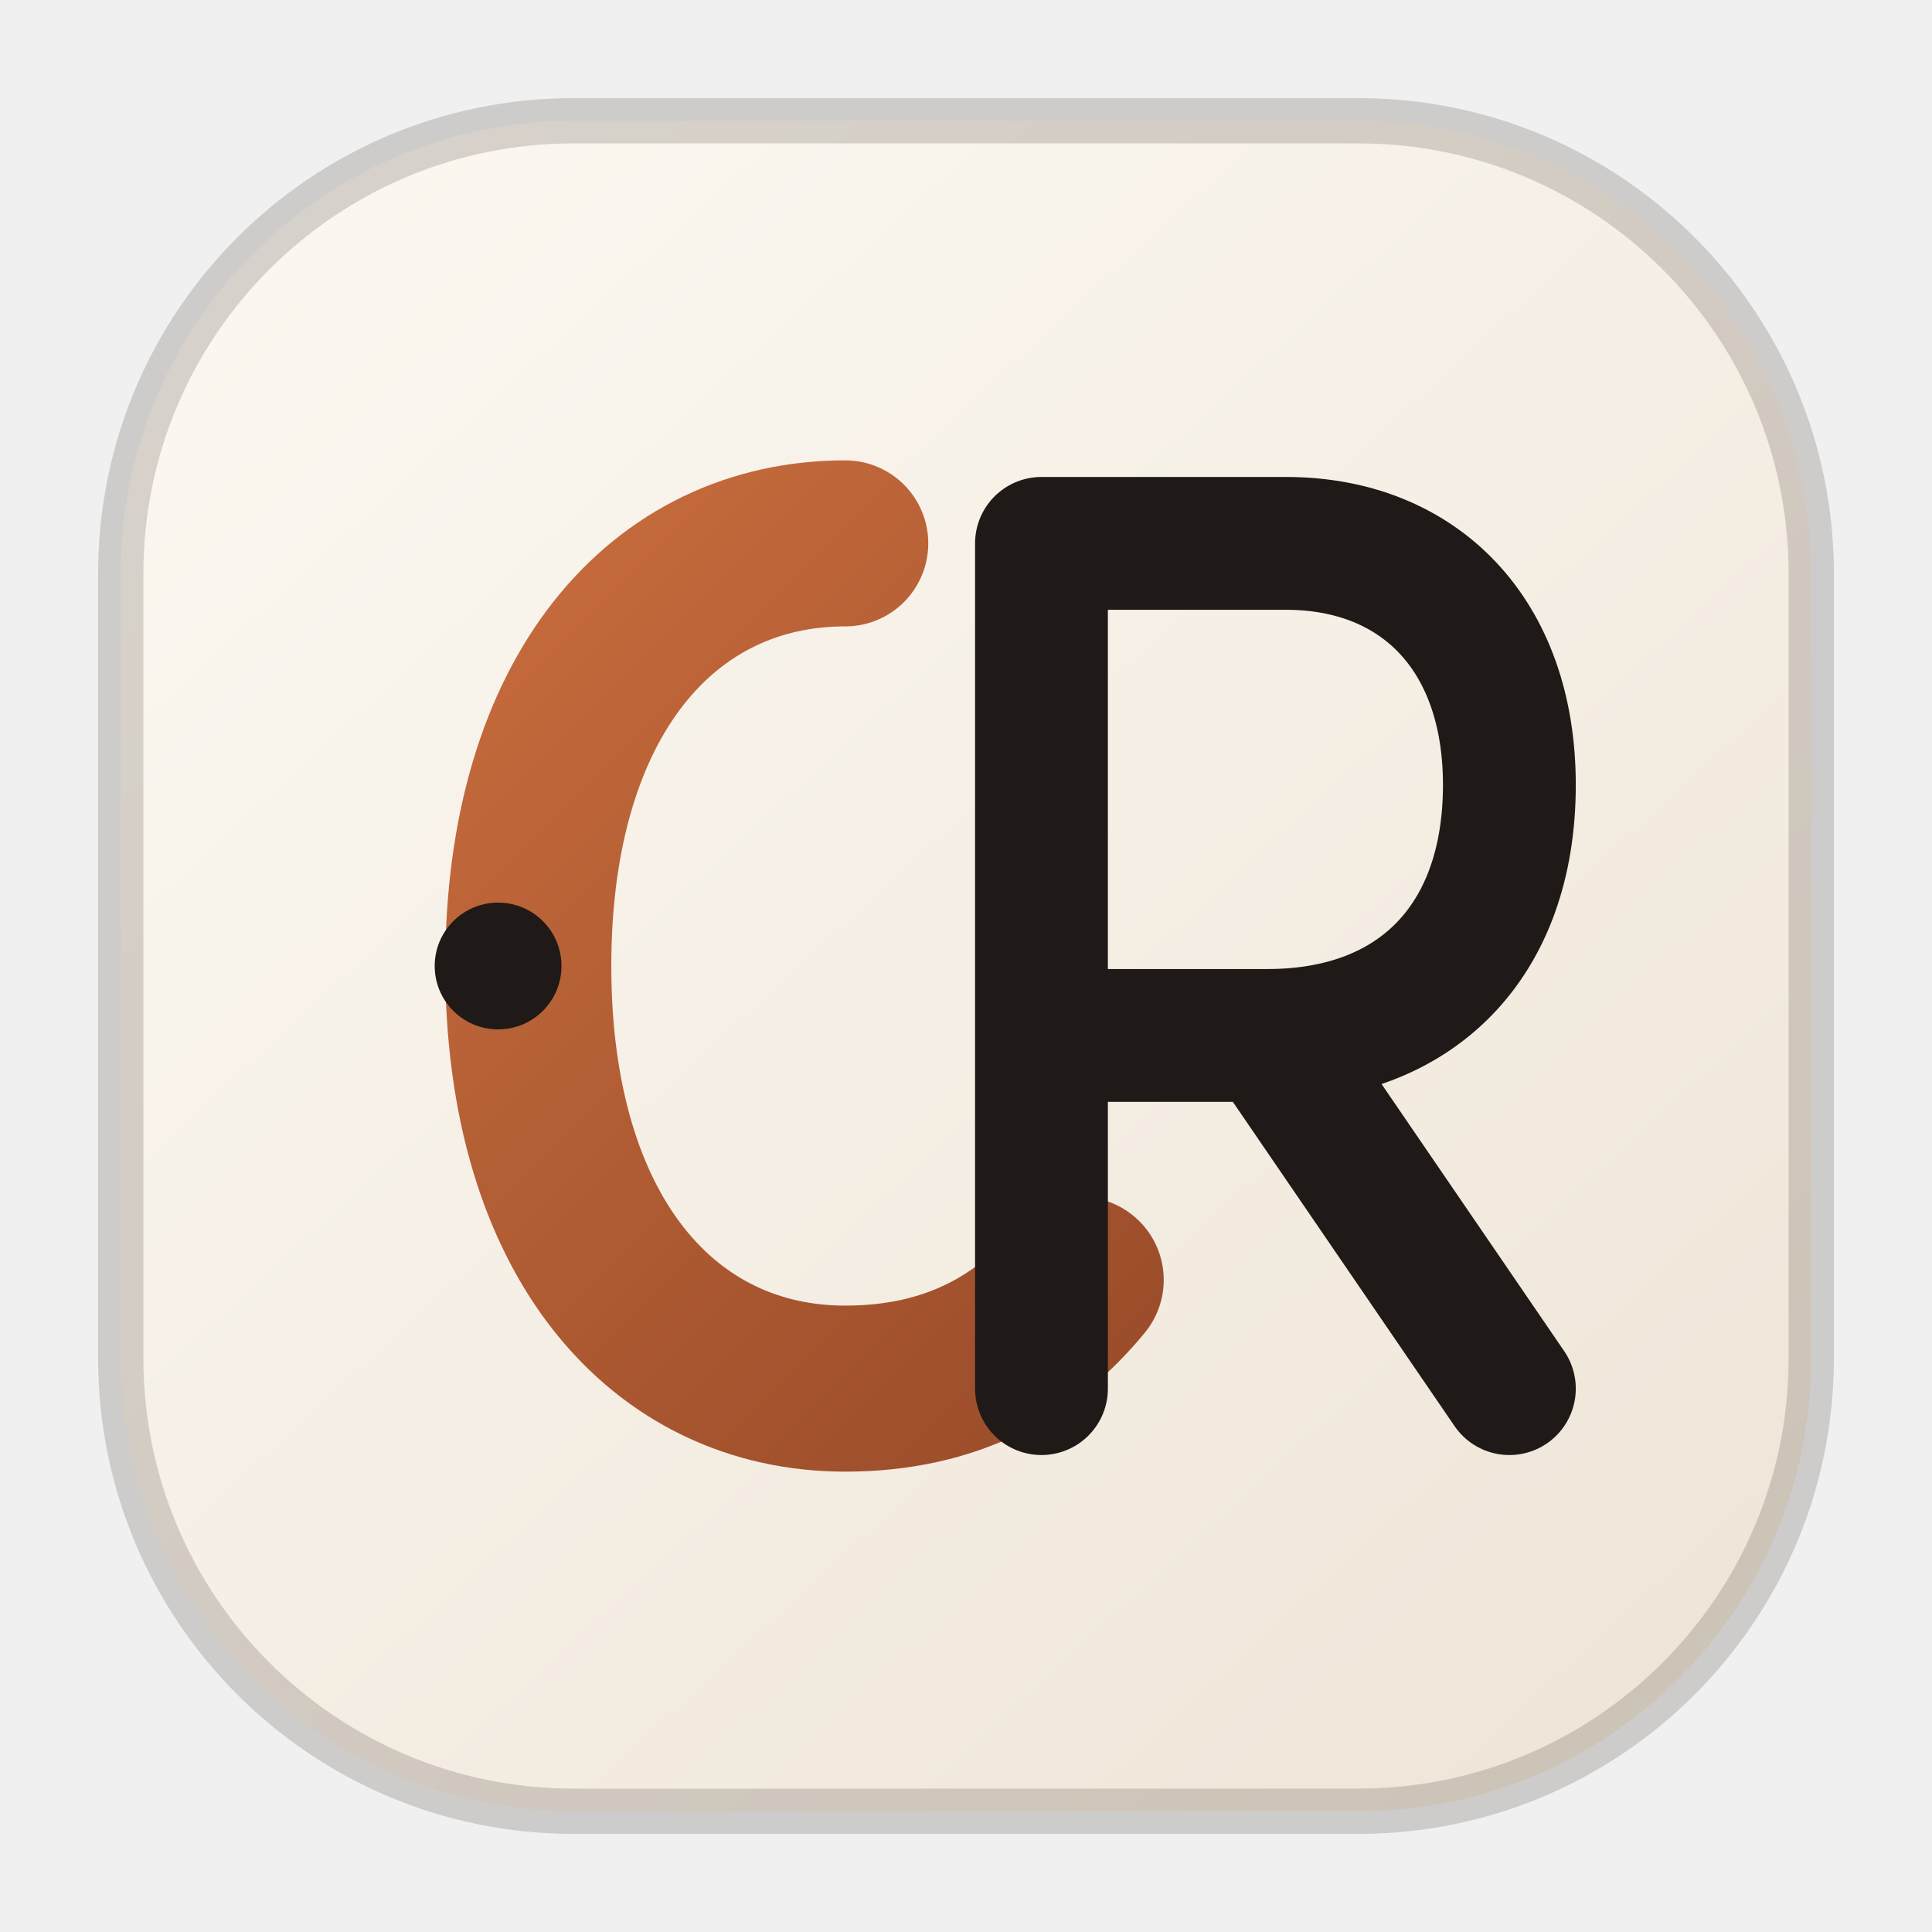
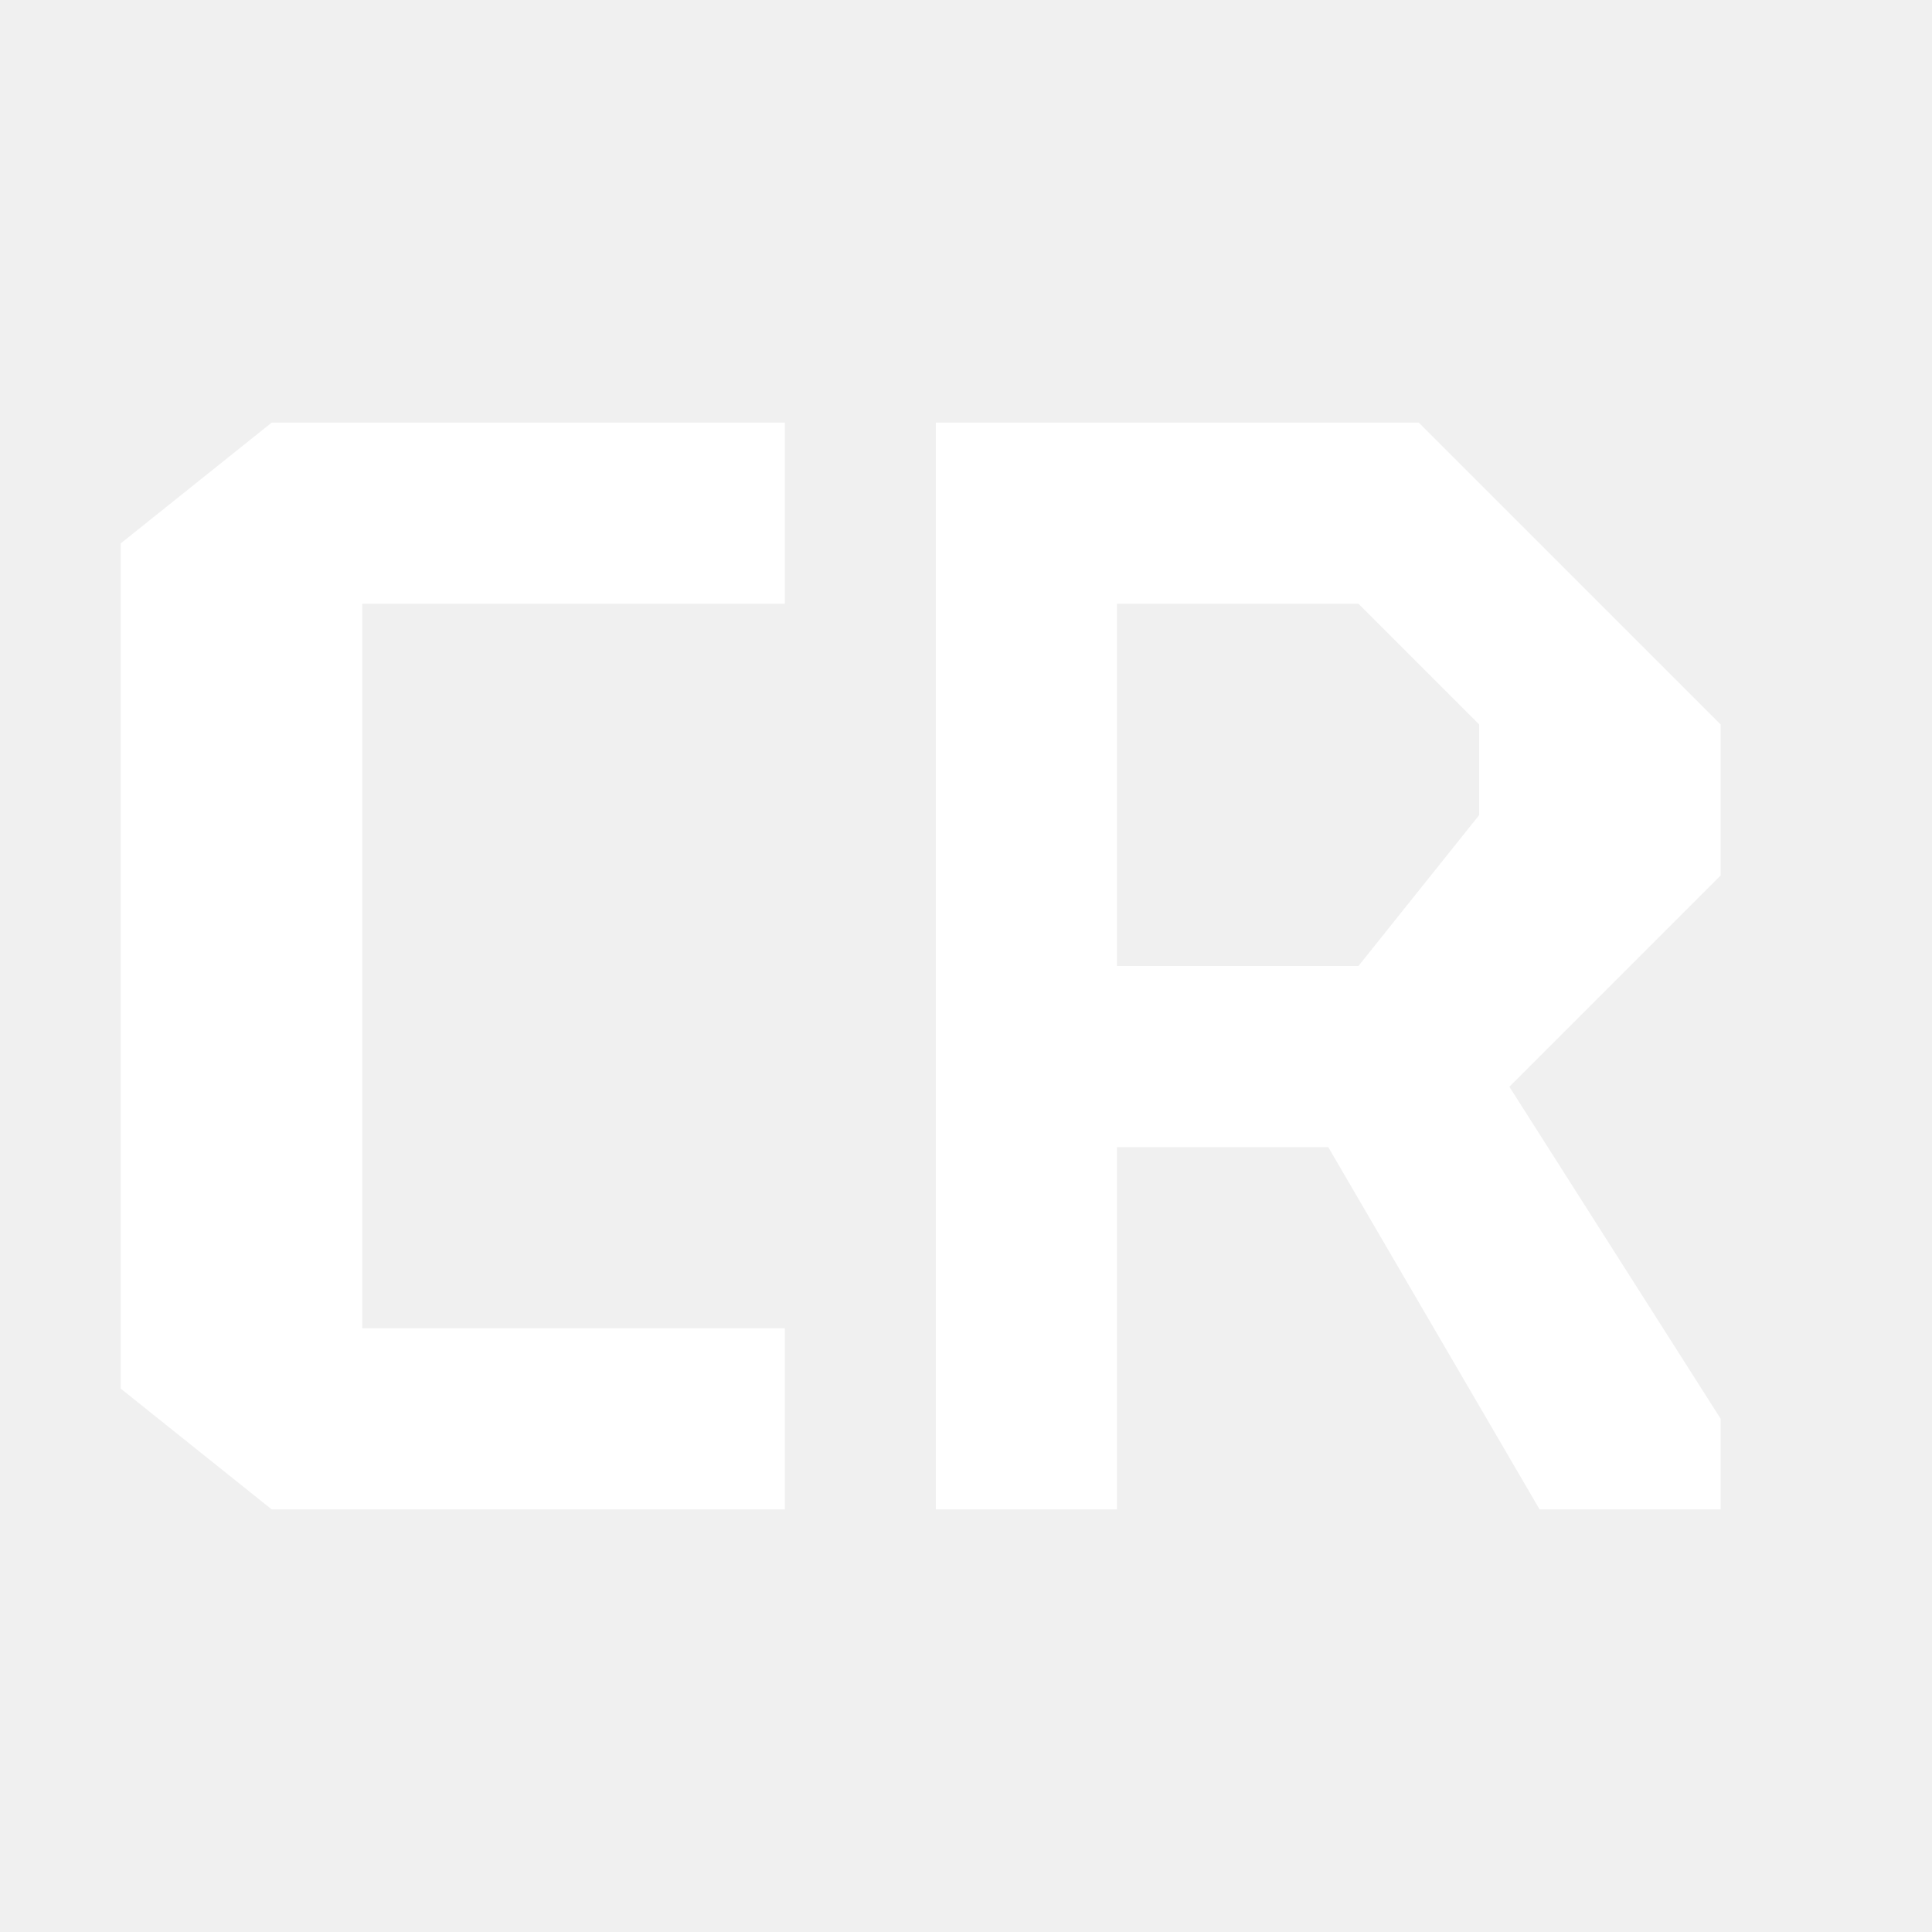
<svg xmlns="http://www.w3.org/2000/svg" viewBox="0 0 64 64" role="img" aria-labelledby="title desc">
-   <defs>
-     <linearGradient id="bg-light" x1="10" x2="54" y1="8" y2="56" gradientUnits="userSpaceOnUse">
-       <stop offset="0" stop-color="#fbf7f0" />
-       <stop offset="1" stop-color="#efe6d9" />
-     </linearGradient>
-     <linearGradient id="bg-dark" x1="10" x2="54" y1="8" y2="56" gradientUnits="userSpaceOnUse">
-       <stop offset="0" stop-color="#231d19" />
-       <stop offset="1" stop-color="#15120f" />
-     </linearGradient>
-     <linearGradient id="accent-light" x1="18" x2="49" y1="16" y2="47" gradientUnits="userSpaceOnUse">
-       <stop offset="0" stop-color="#c76c3d" />
-       <stop offset="1" stop-color="#8f4425" />
-     </linearGradient>
-     <linearGradient id="accent-dark" x1="18" x2="49" y1="16" y2="47" gradientUnits="userSpaceOnUse">
-       <stop offset="0" stop-color="#f1b180" />
-       <stop offset="1" stop-color="#d78552" />
-     </linearGradient>
-   </defs>
  <style>
-     .tile {
-       fill: url(#bg-light);
-       stroke: rgba(55, 42, 34, 0.18);
-       stroke-width: 1.5;
-     }
- 
-     .monogram-c {
-       stroke: url(#accent-light);
-     }
- 
-     .monogram-r {
-       stroke: #1f1a17;
-     }
- 
-     .node {
-       fill: #1f1a17;
-     }
- 
-     @media (prefers-color-scheme: dark) {
-       .tile {
-         fill: url(#bg-dark);
-         stroke: rgba(239, 228, 214, 0.14);
-       }
- 
-       .monogram-c {
-         stroke: url(#accent-dark);
-       }
- 
-       .monogram-r {
-         stroke: #f4ede4;
-       }
- 
-       .node {
-         fill: #f4ede4;
-       }
+     .glyph {
+       fill: #fff;
    }
  </style>
-   <rect class="tile" x="4" y="4" width="56" height="56" rx="15" />
-   <path class="monogram-c" d="M28 18       C22 18 17.5 23 17.5 32       C17.5 41 22 46 28 46       C31.5 46 34 44.6 35.8 42.4" fill="none" stroke-linecap="round" stroke-width="5.5" />
-   <path class="monogram-r" d="M34.5 18v28       M34.5 18h8.1       C47 18 50 21 50 26       C50 31.2 46.9 34.3 42 34.3h-7.5       M42 34.3 50 46" fill="none" stroke-linecap="round" stroke-linejoin="round" stroke-width="4.4" />
-   <circle class="node" cx="16.5" cy="32" r="2.1" />
+   <path class="glyph" d="M26 14H9l-5 4v28l5 4h17v-6H12V20h14v-6Z" />
+   <path class="glyph" d="M31 14v36h6V38h7l7 12h6v-3l-7-11 7-7v-5L47 14H31Zm6 6h8l4 4v3l-4 5h-8V20Z" />
</svg>
